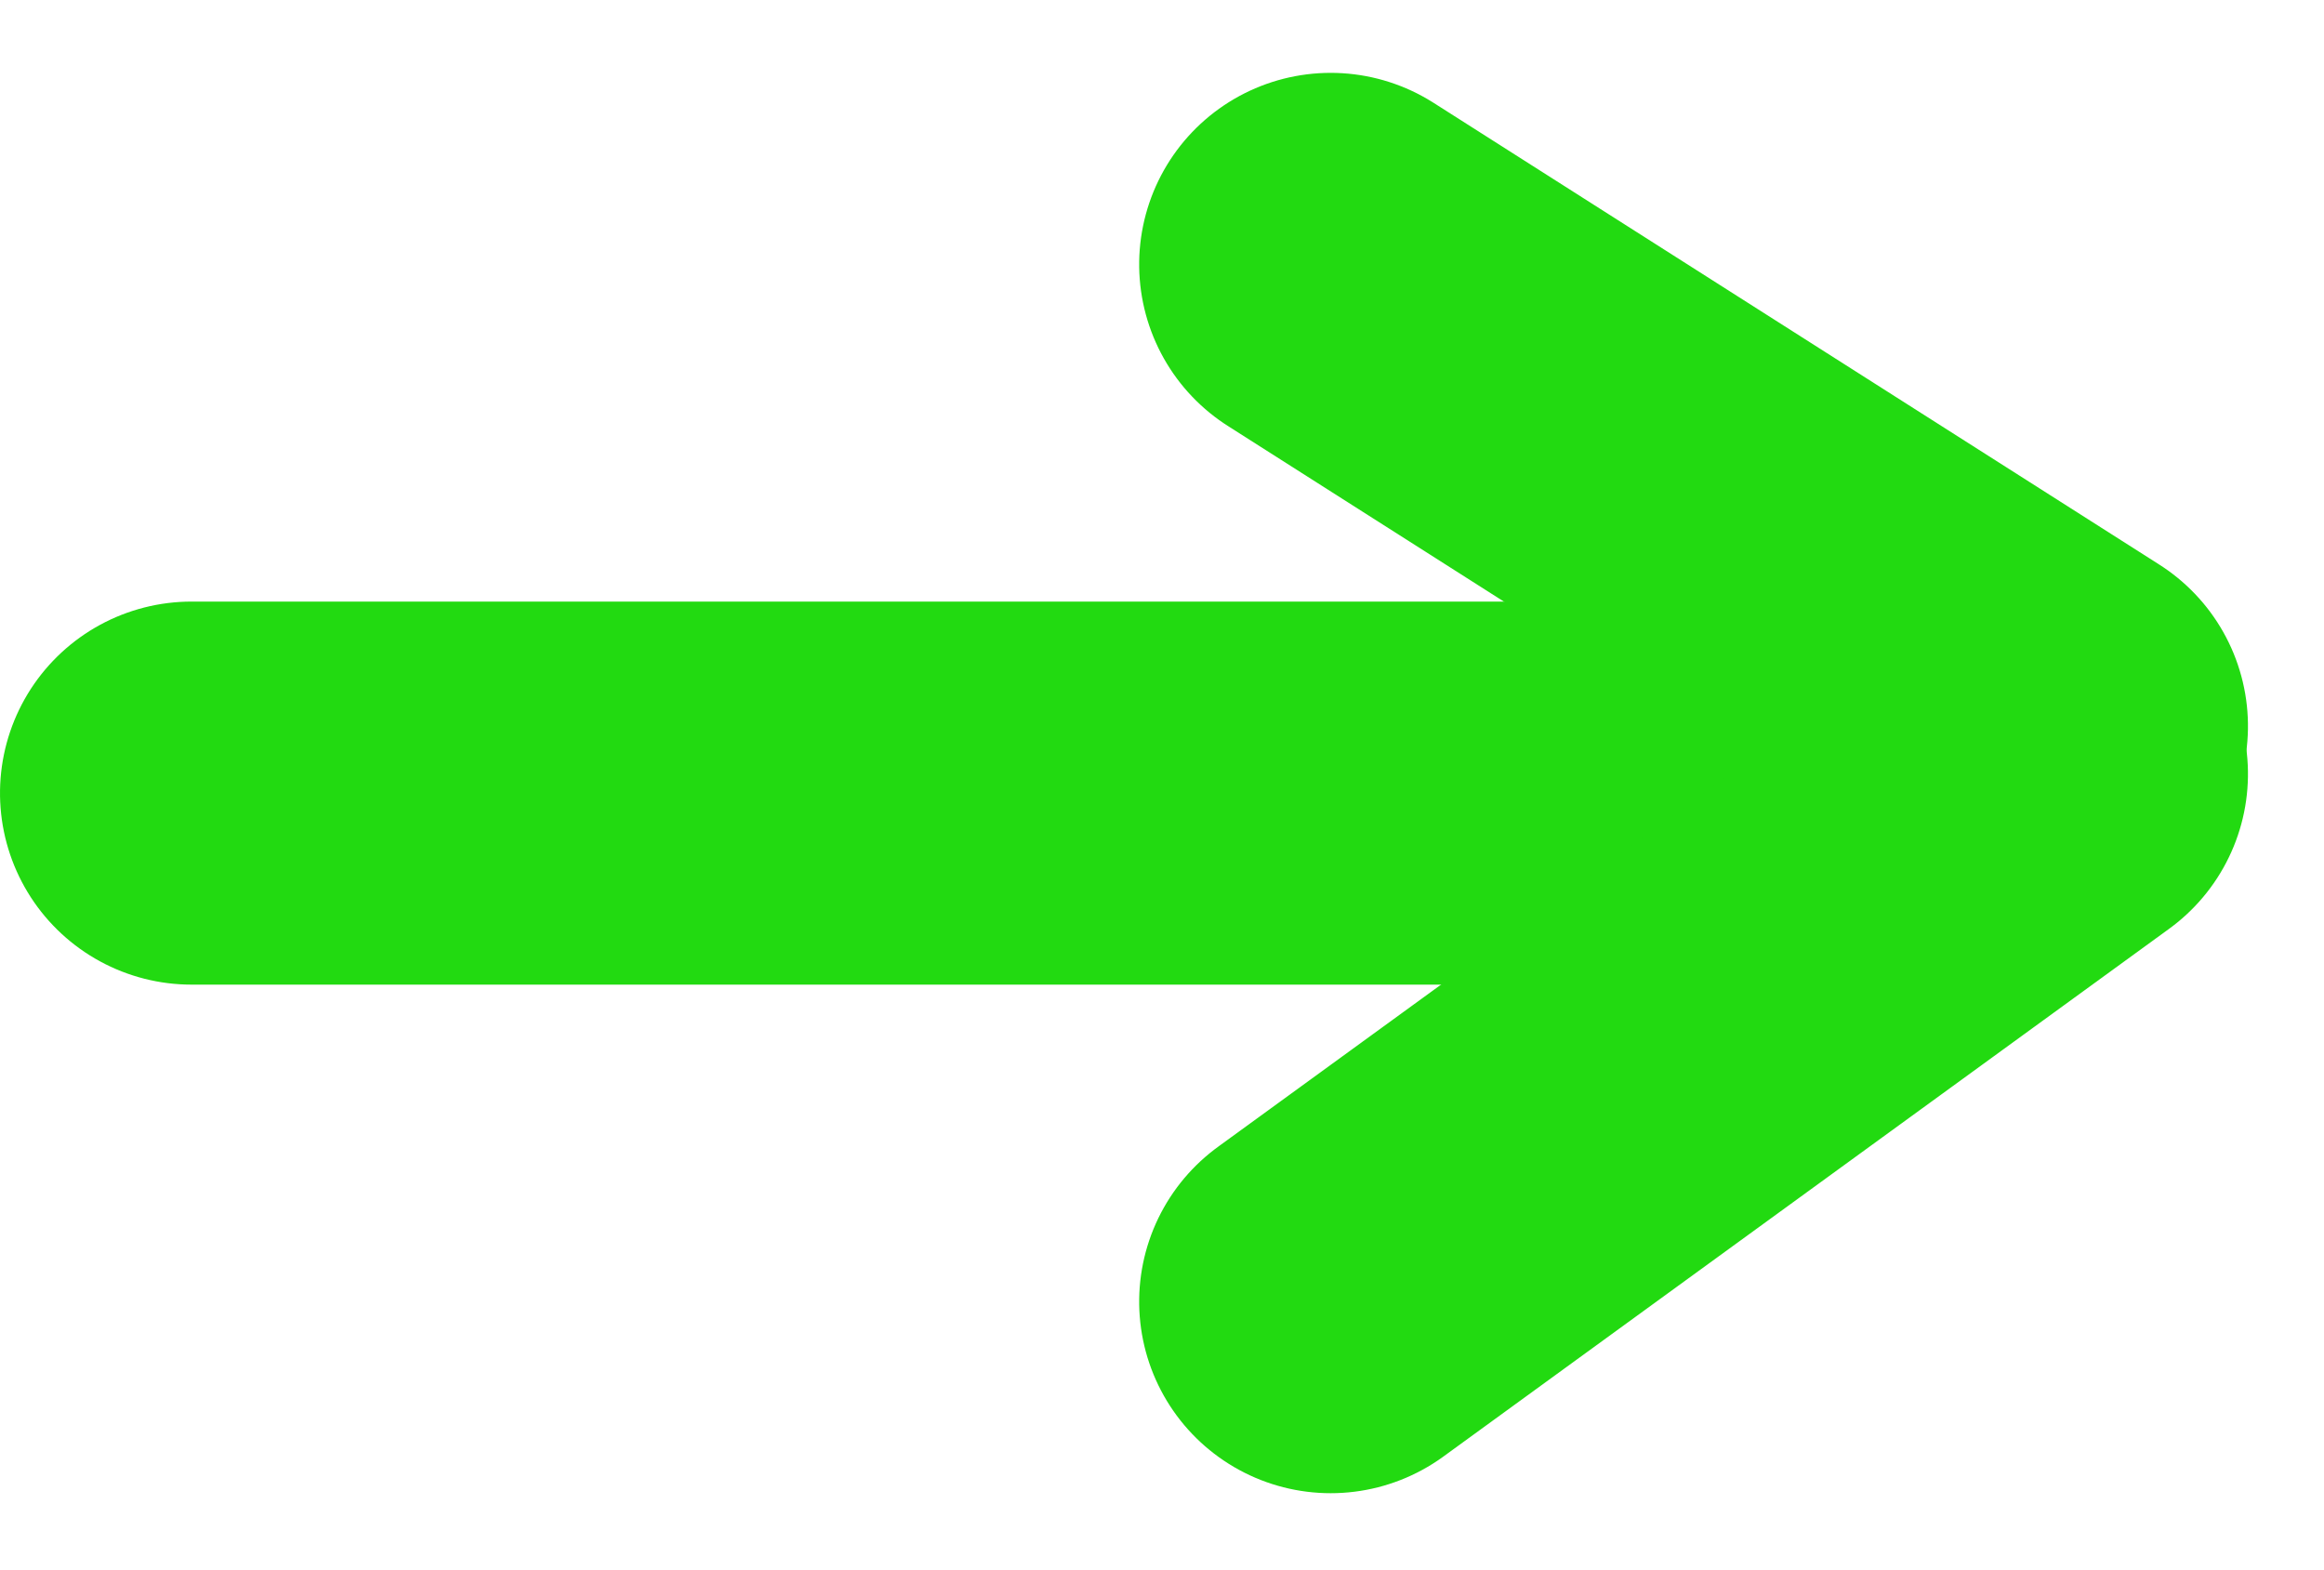
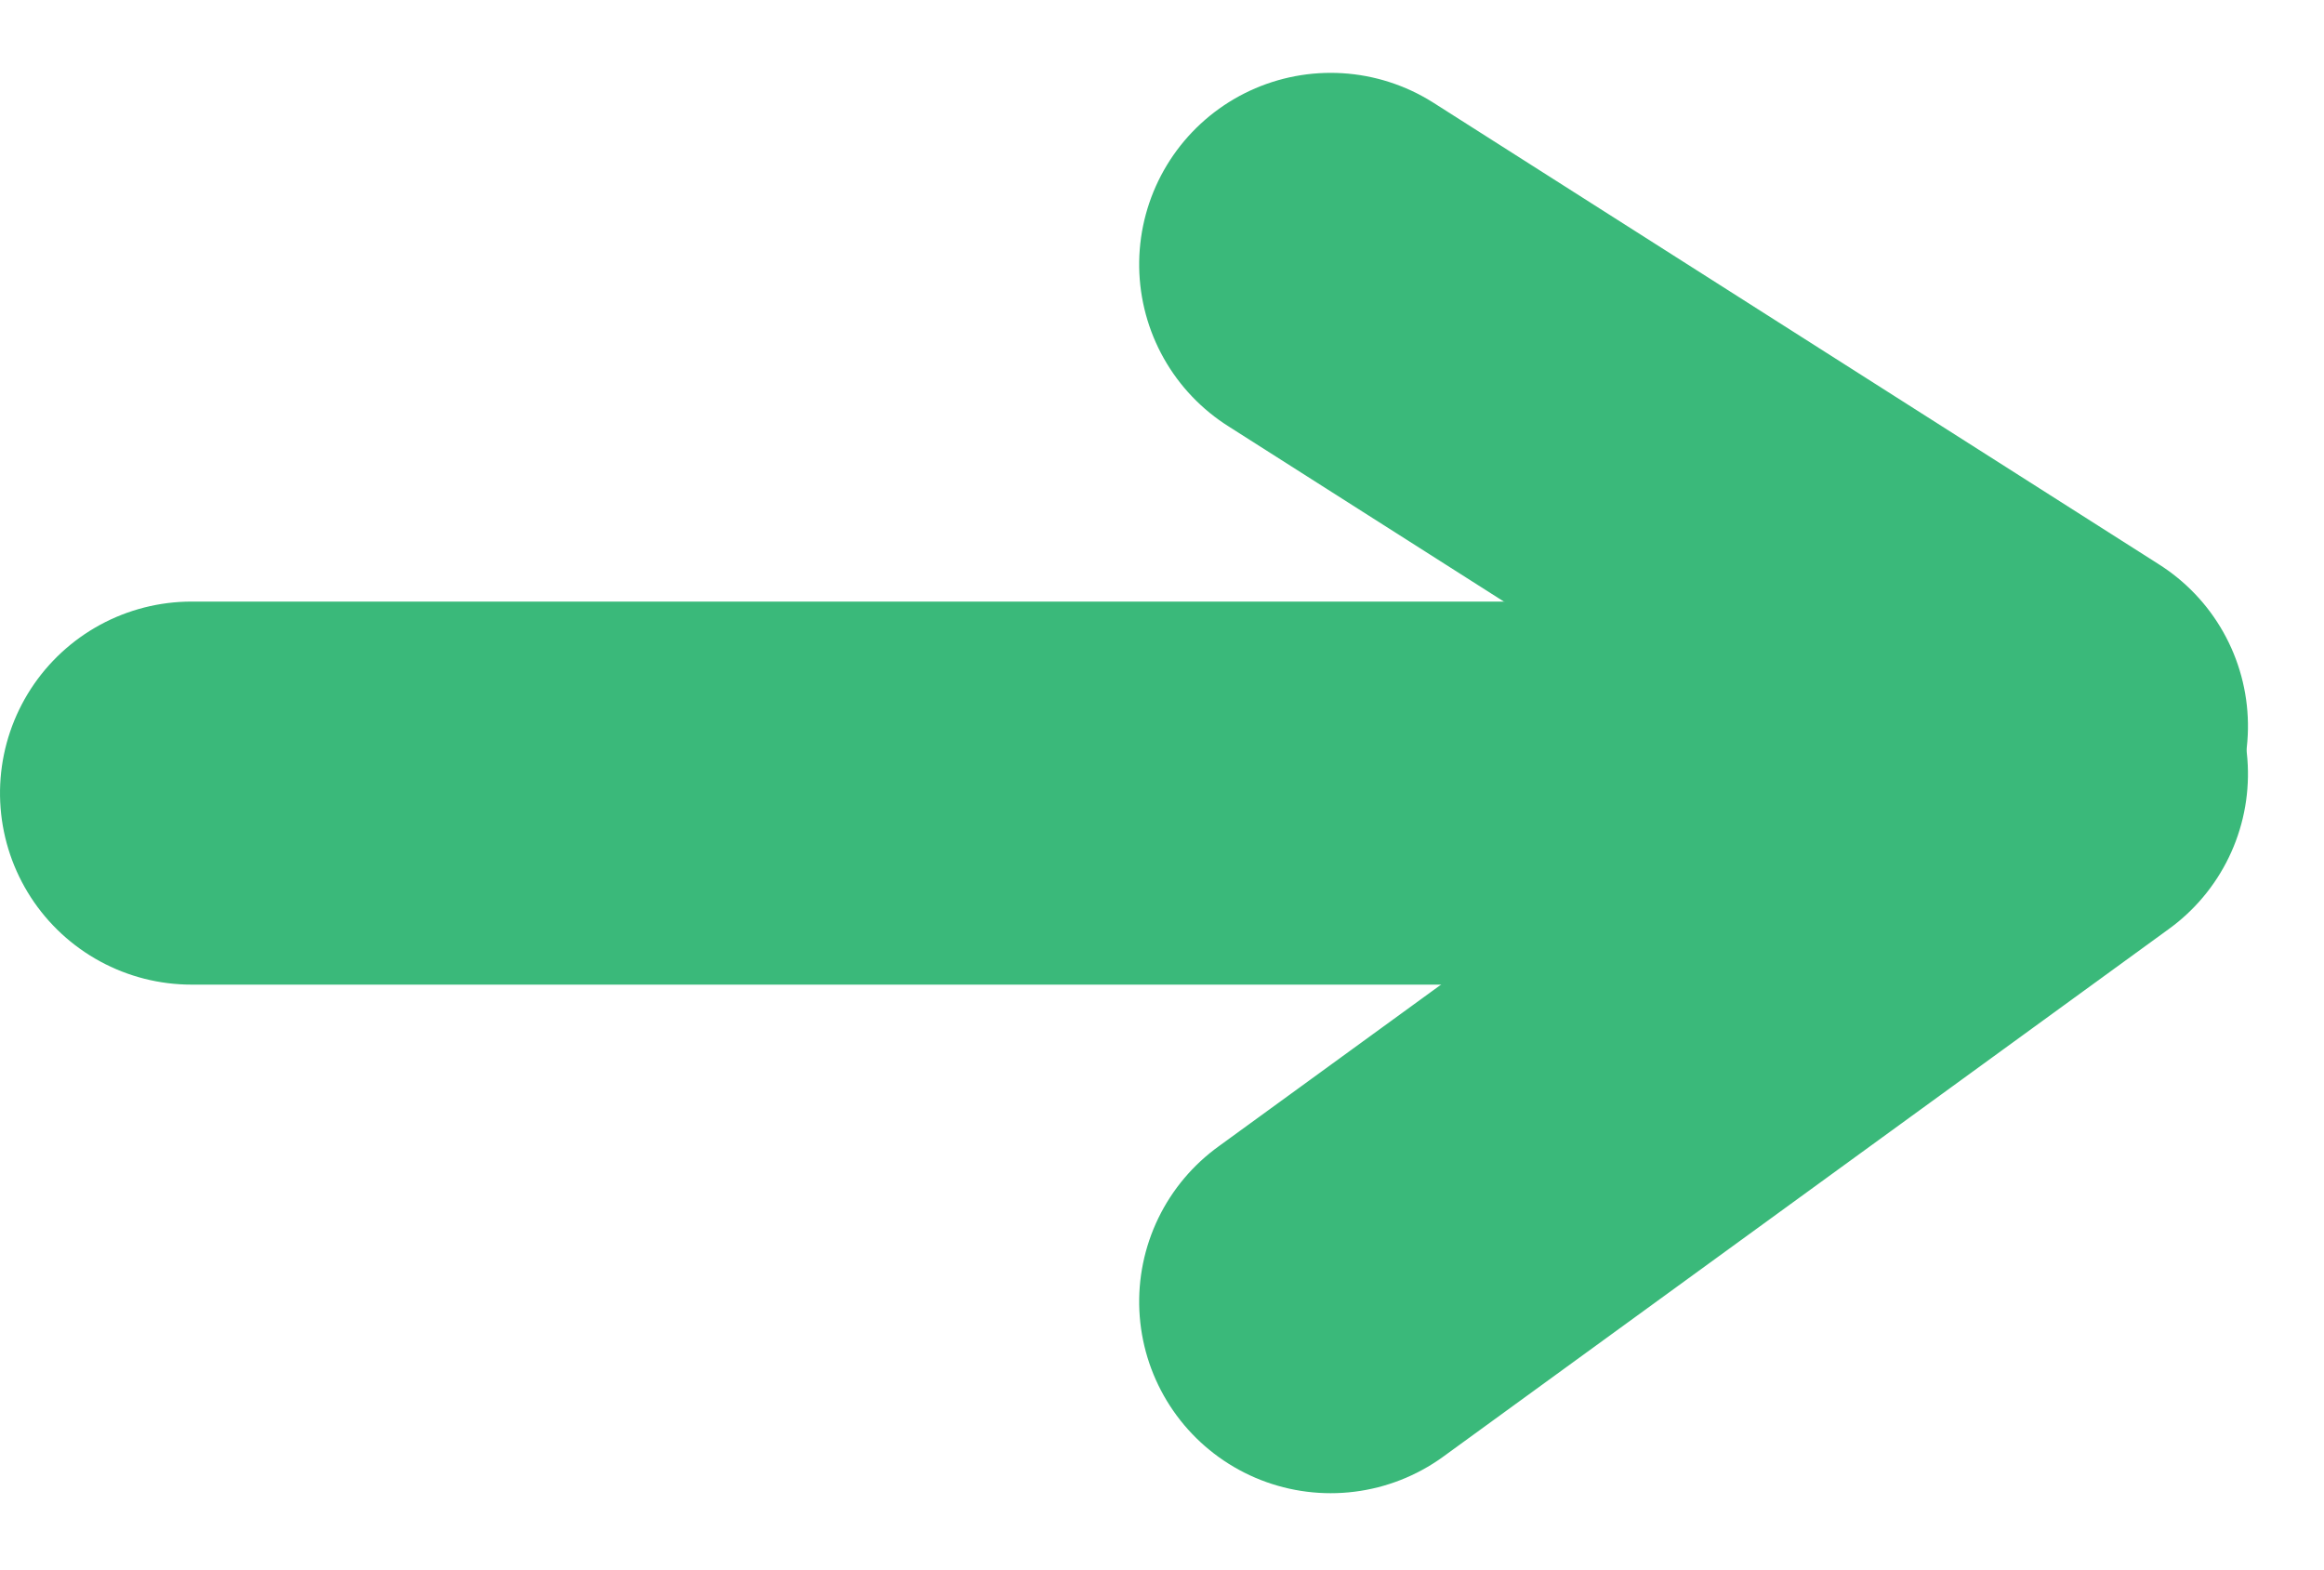
<svg xmlns="http://www.w3.org/2000/svg" width="24.267" height="16.387" viewBox="0 0 24.267 16.387">
  <g id="arrow" transform="translate(-1138.734 -2825.495)">
-     <line id="Ligne_11" data-name="Ligne 11" y2="15.473" transform="translate(1140.734 2833.777) rotate(-90)" fill="none" stroke="#22da11" stroke-linecap="round" stroke-width="4" />
-     <line id="Ligne_12" data-name="Ligne 12" x2="5.511" y2="7.578" transform="translate(1152.629 2839.088) rotate(-90)" fill="none" stroke="#22da11" stroke-linecap="round" stroke-width="4" />
-     <line id="Ligne_13" data-name="Ligne 13" x1="4.822" y2="7.578" transform="translate(1152.629 2833.078) rotate(-90)" fill="none" stroke="#22da11" stroke-linecap="round" stroke-width="4" />
+     <line id="Ligne_11" data-name="Ligne 11" y2="15.473" transform="translate(1140.734 2833.777) rotate(-90)" fill="none" stroke="#3AB97A" stroke-linecap="round" stroke-width="4" />
+     <line id="Ligne_12" data-name="Ligne 12" x2="5.511" y2="7.578" transform="translate(1152.629 2839.088) rotate(-90)" fill="none" stroke="#3AB97A" stroke-linecap="round" stroke-width="4" />
+     <line id="Ligne_13" data-name="Ligne 13" x1="4.822" y2="7.578" transform="translate(1152.629 2833.078) rotate(-90)" fill="none" stroke="#3AB97A" stroke-linecap="round" stroke-width="4" />
  </g>
</svg>
